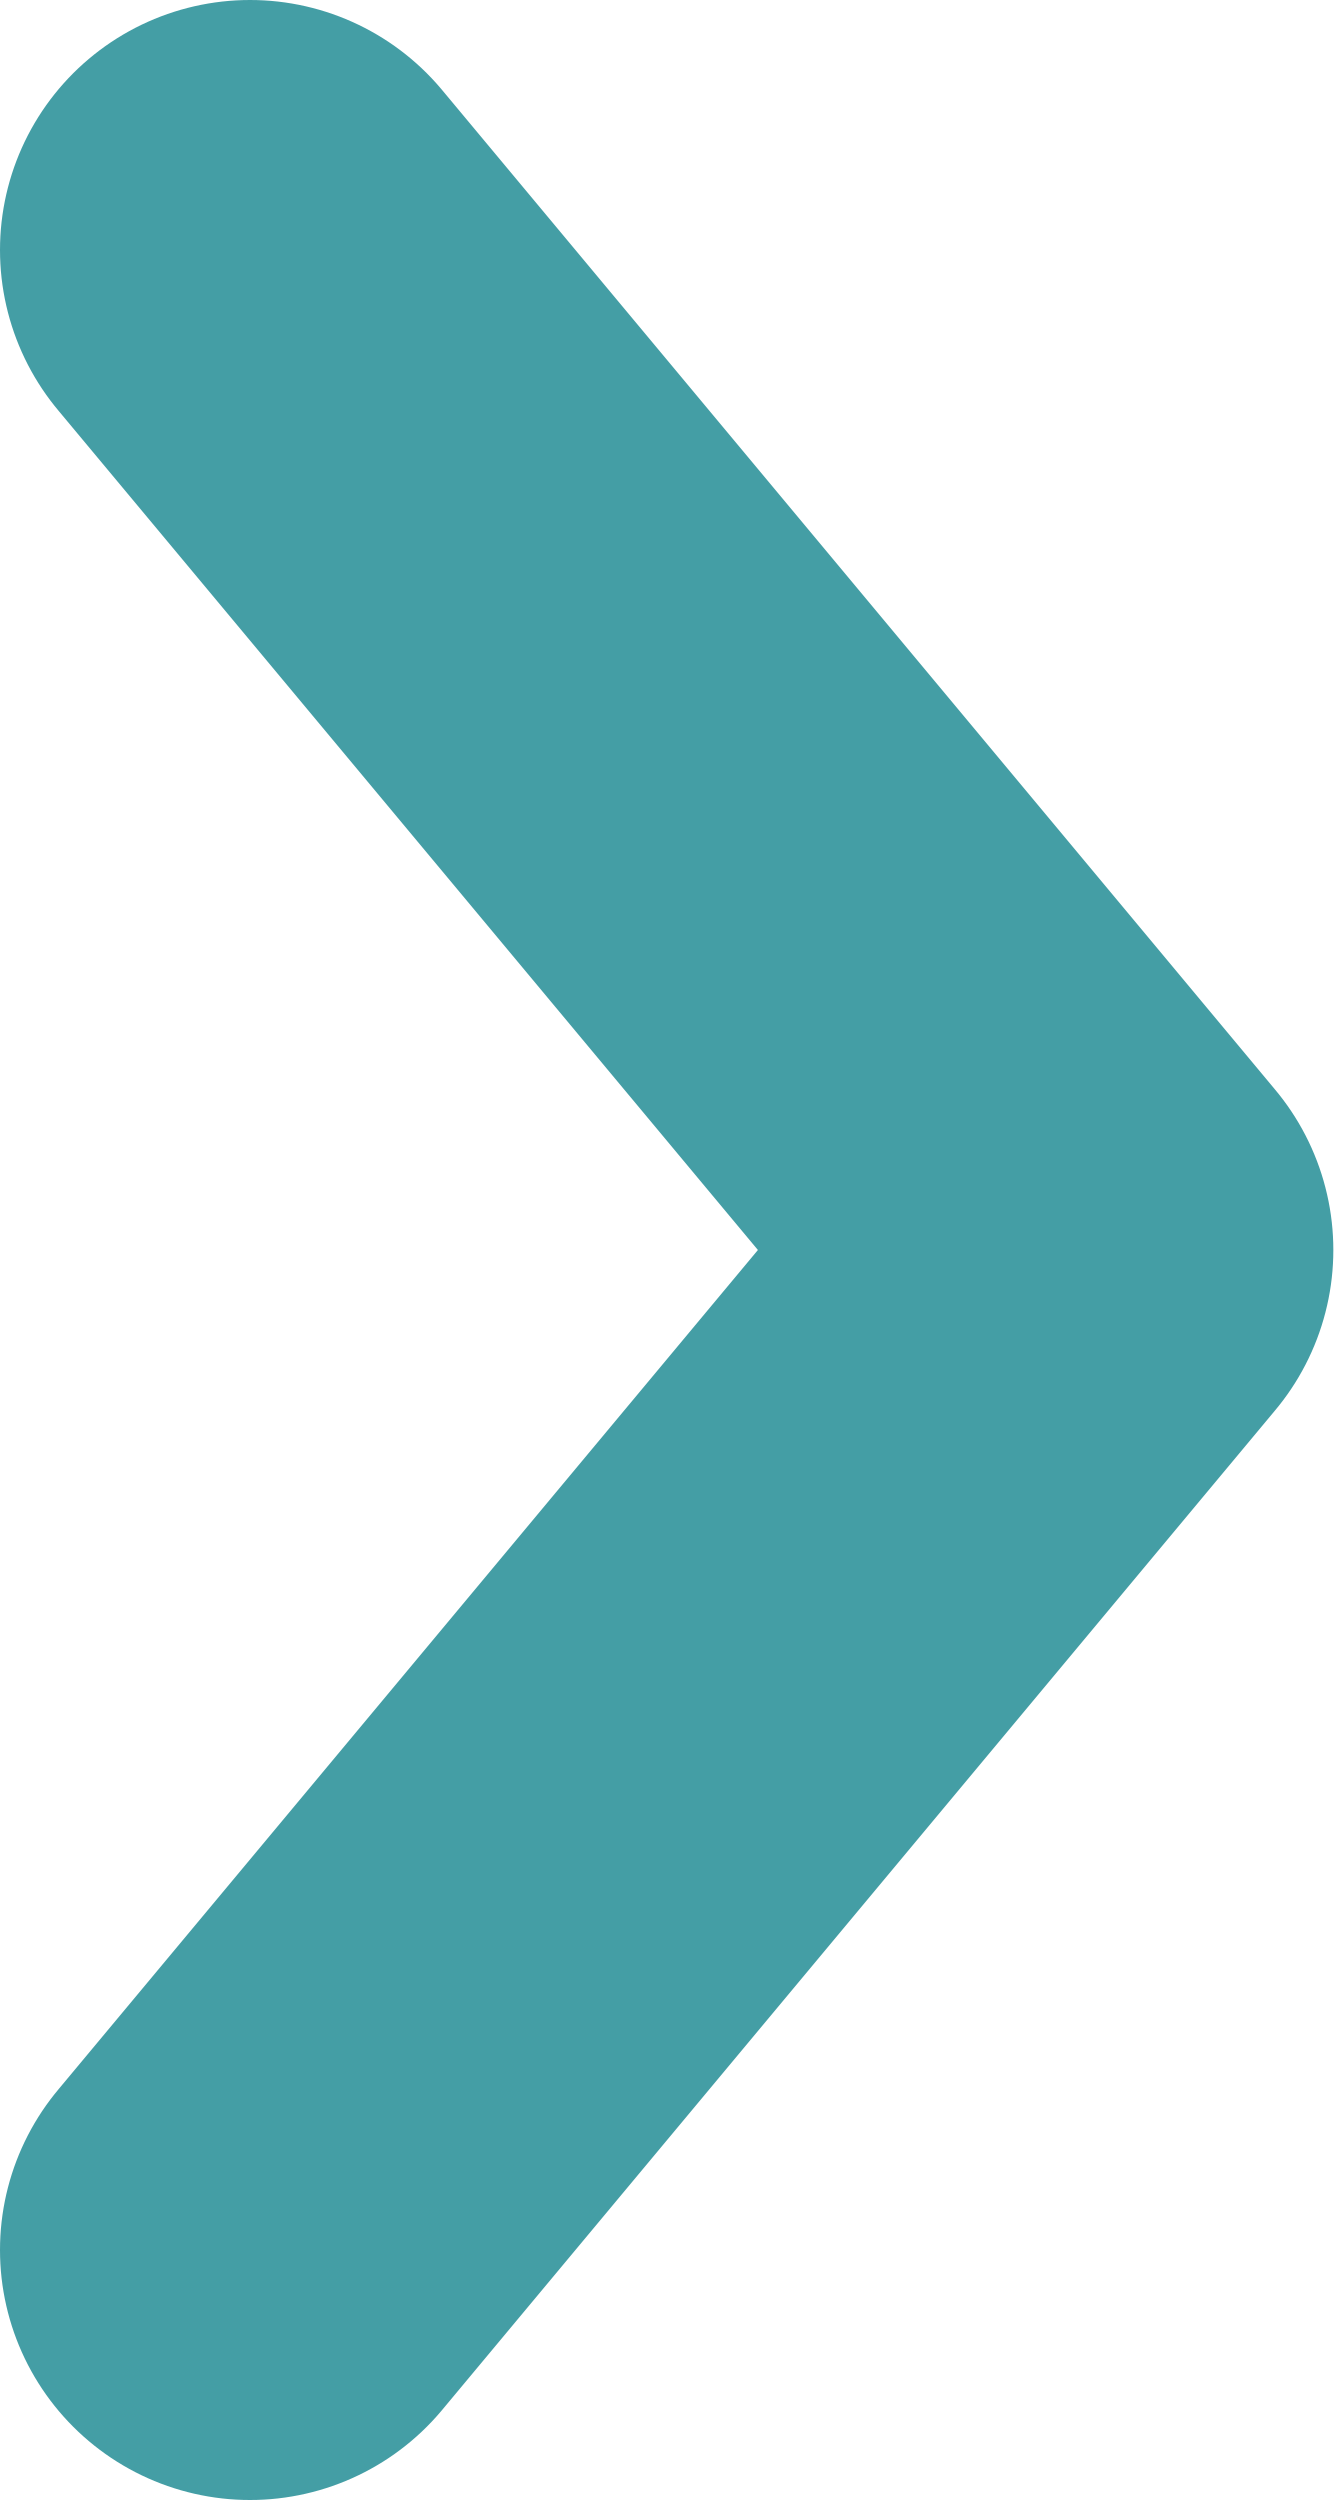
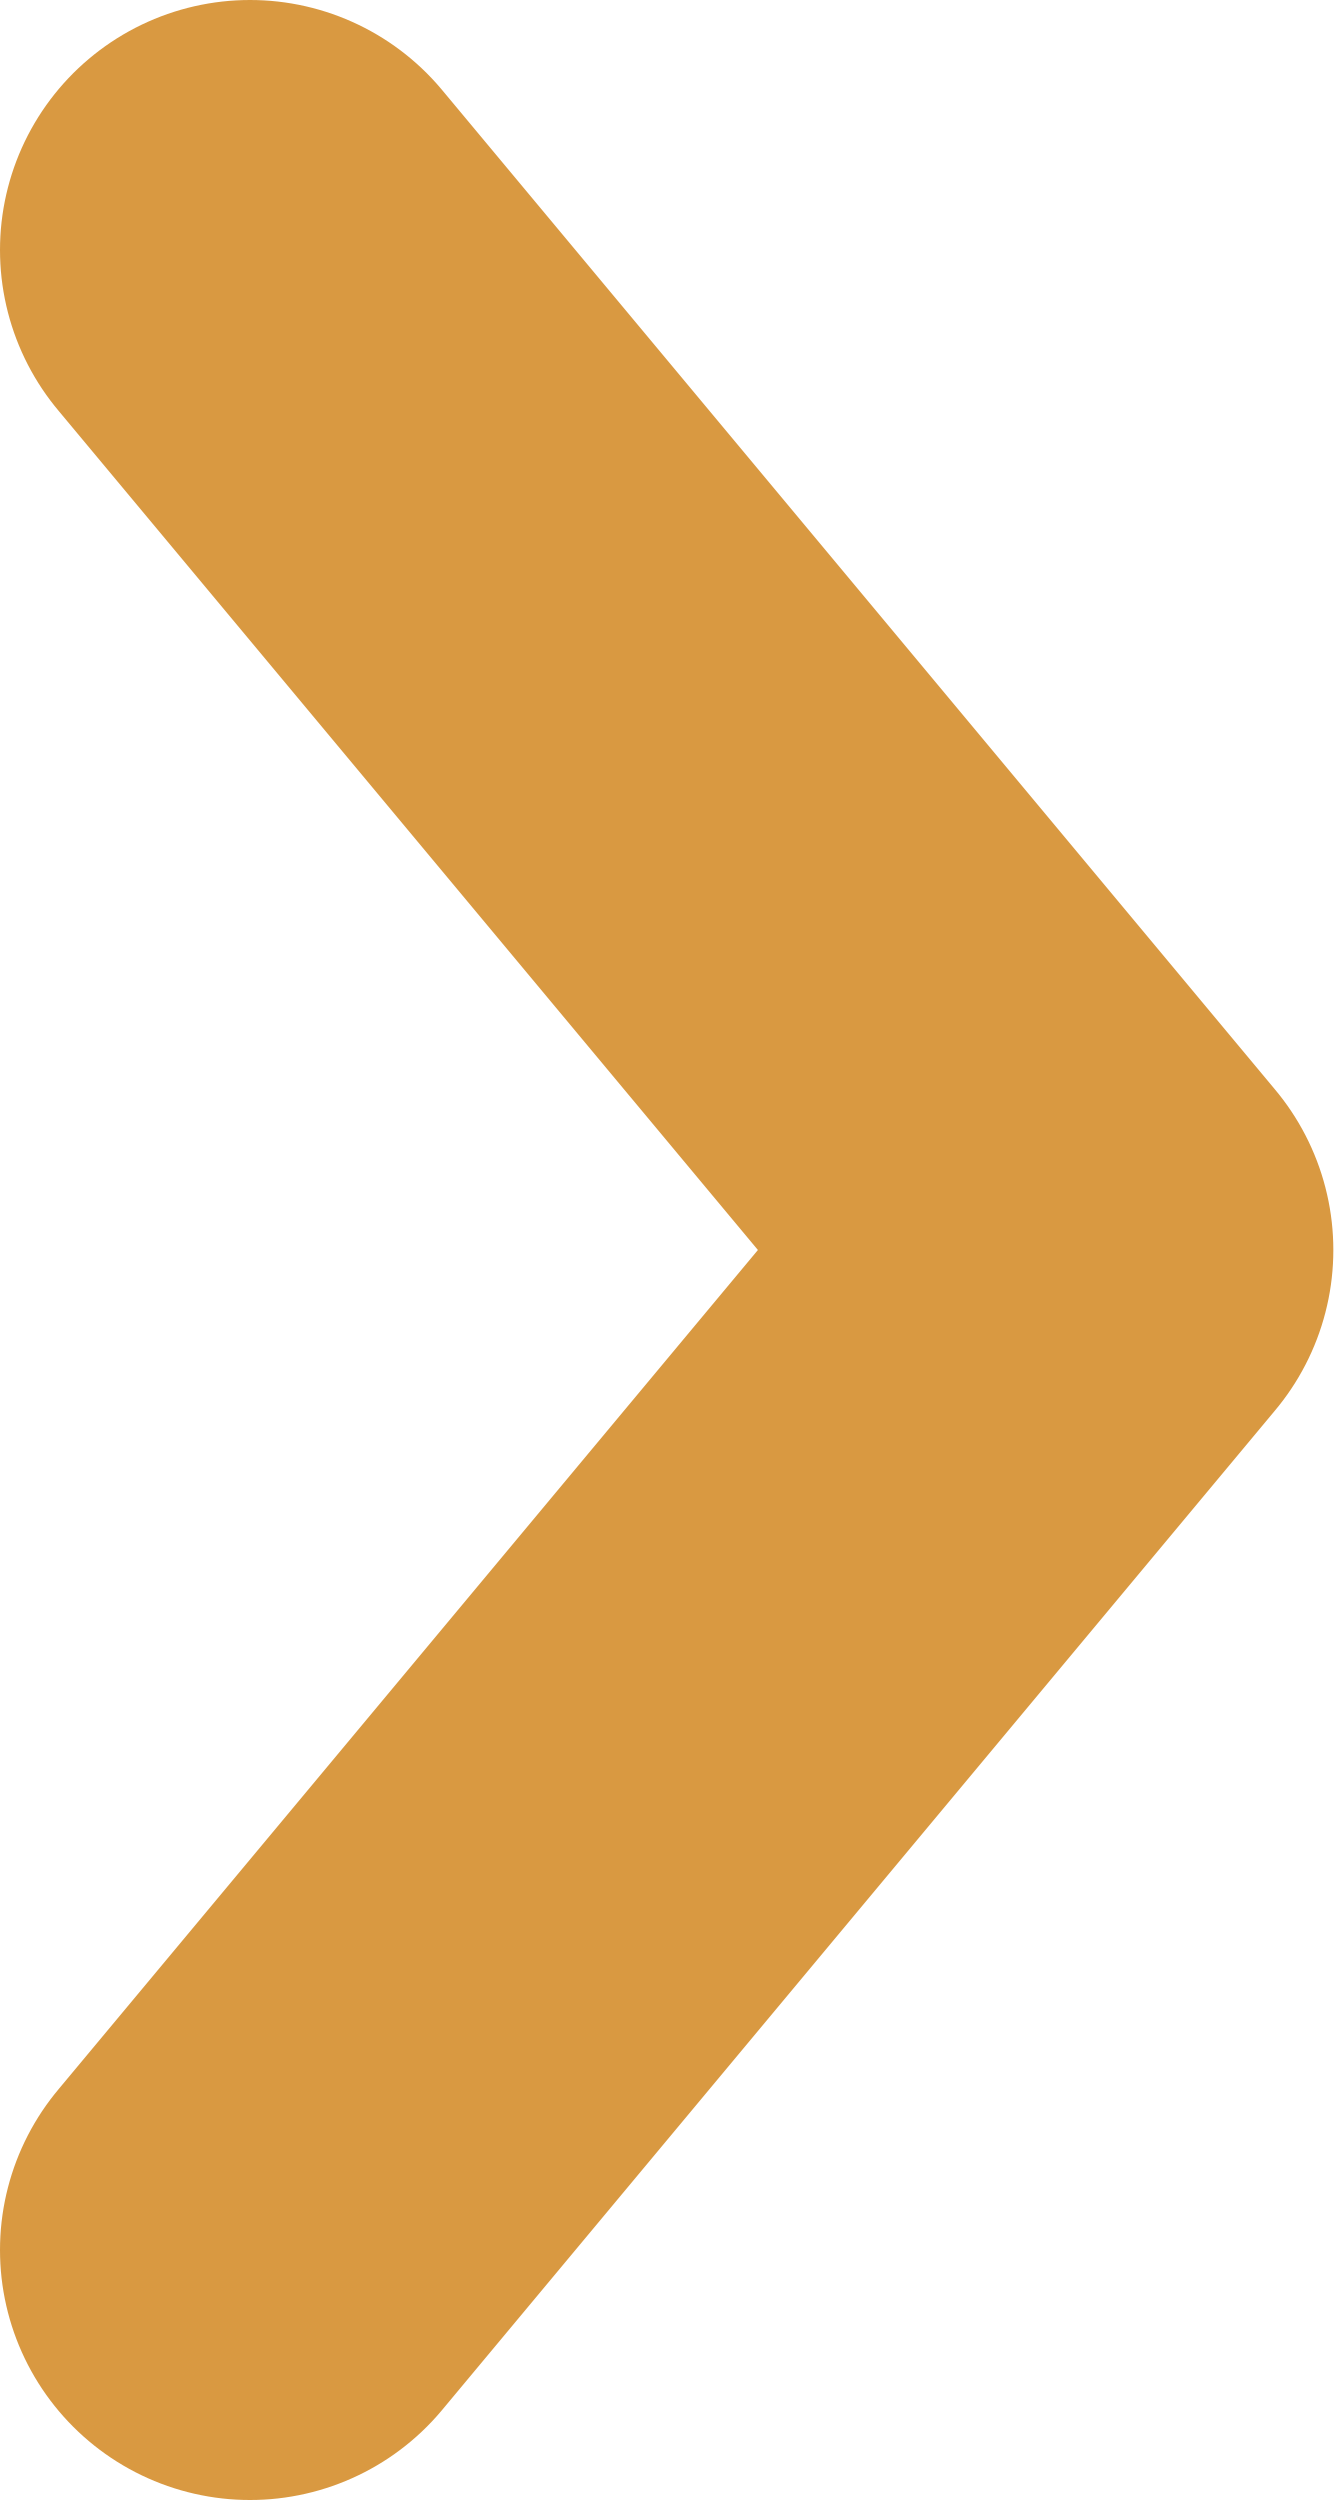
<svg xmlns="http://www.w3.org/2000/svg" width="8px" height="15px" viewBox="0 0 8 15" version="1.1">
  <defs />
  <g id="Homepage" stroke="none" stroke-width="1" fill="none" fill-rule="evenodd" stroke-linecap="round" stroke-linejoin="round">
-     <g transform="translate(-527, -2447)" id="News-&amp;-Events" stroke="#449EA5" stroke-width="3">
+     <g transform="translate(-527, -2447)" id="News-&amp;-Events" stroke="#D99941" stroke-width="3">
      <g transform="translate(0, 1384)">
        <g transform="translate(95, 98)" id="Events">
          <g transform="translate(430, 79)">
            <g id="Link" transform="translate(3, 882)">
              <path d="M3,14 L-3,9 M9,9 L3,14" id="icon" transform="translate(3, 11.5) rotate(-90) translate(-3, -11.5) " />
            </g>
          </g>
        </g>
      </g>
    </g>
  </g>
</svg>
